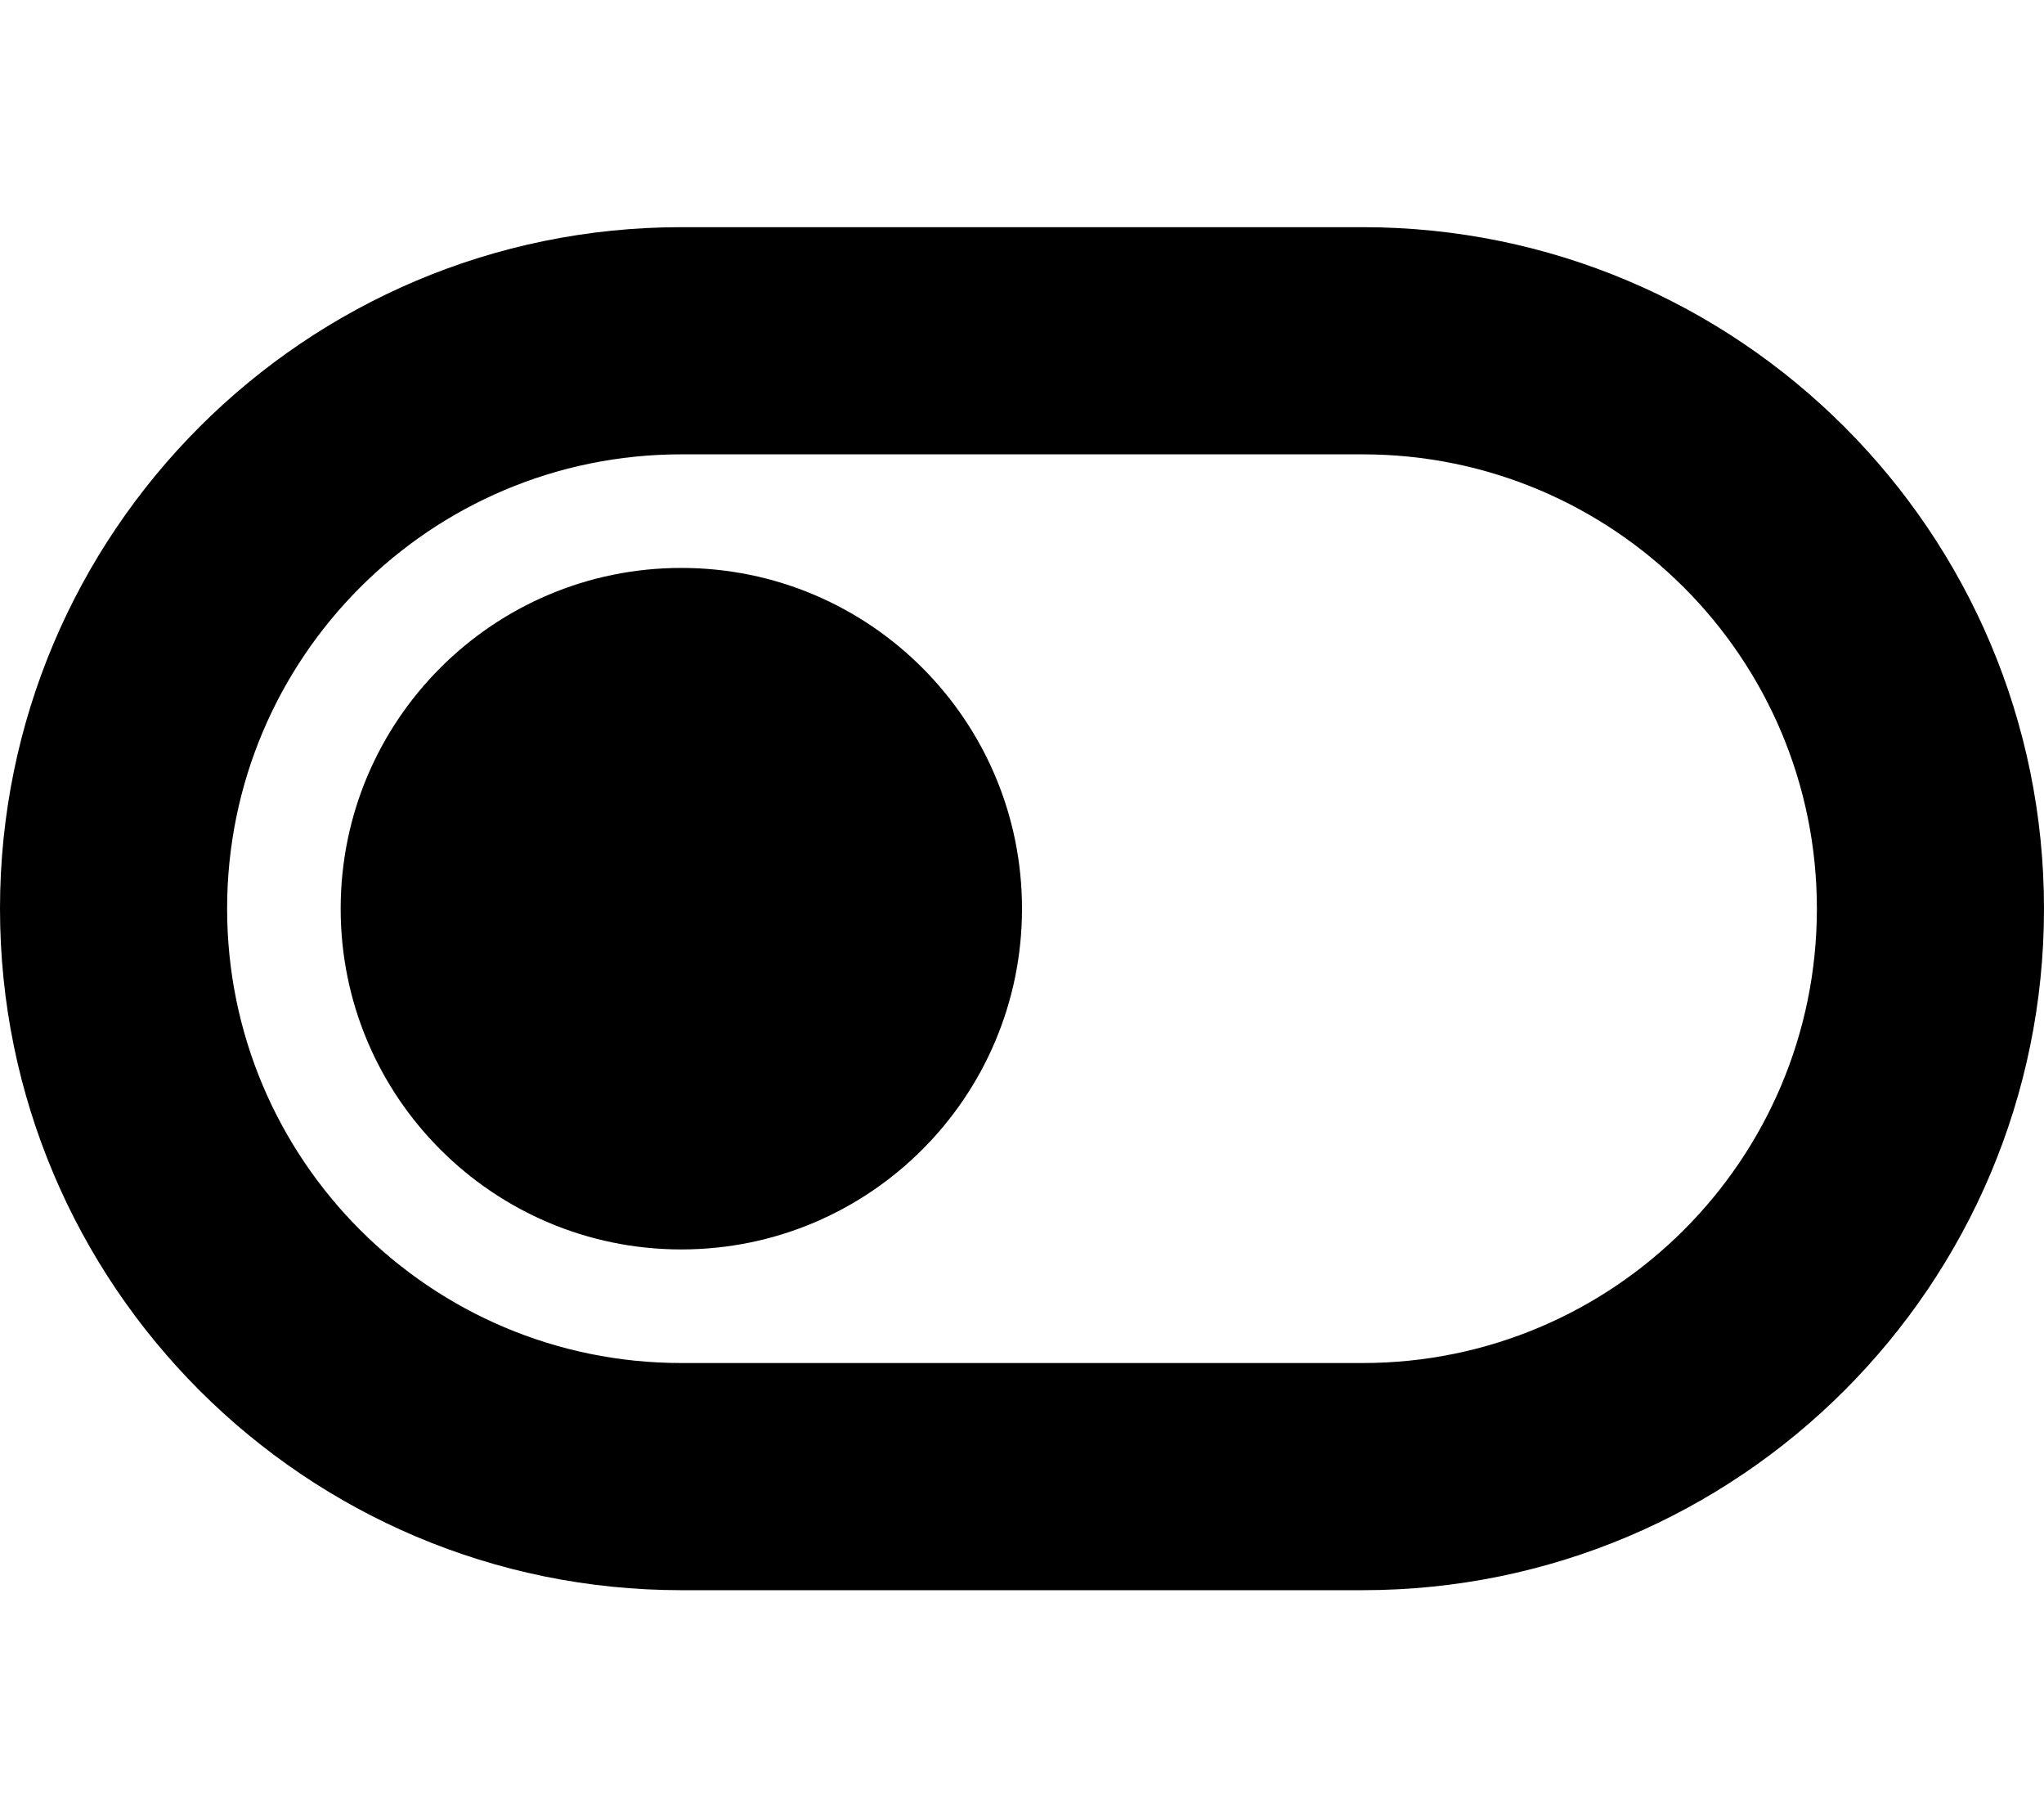
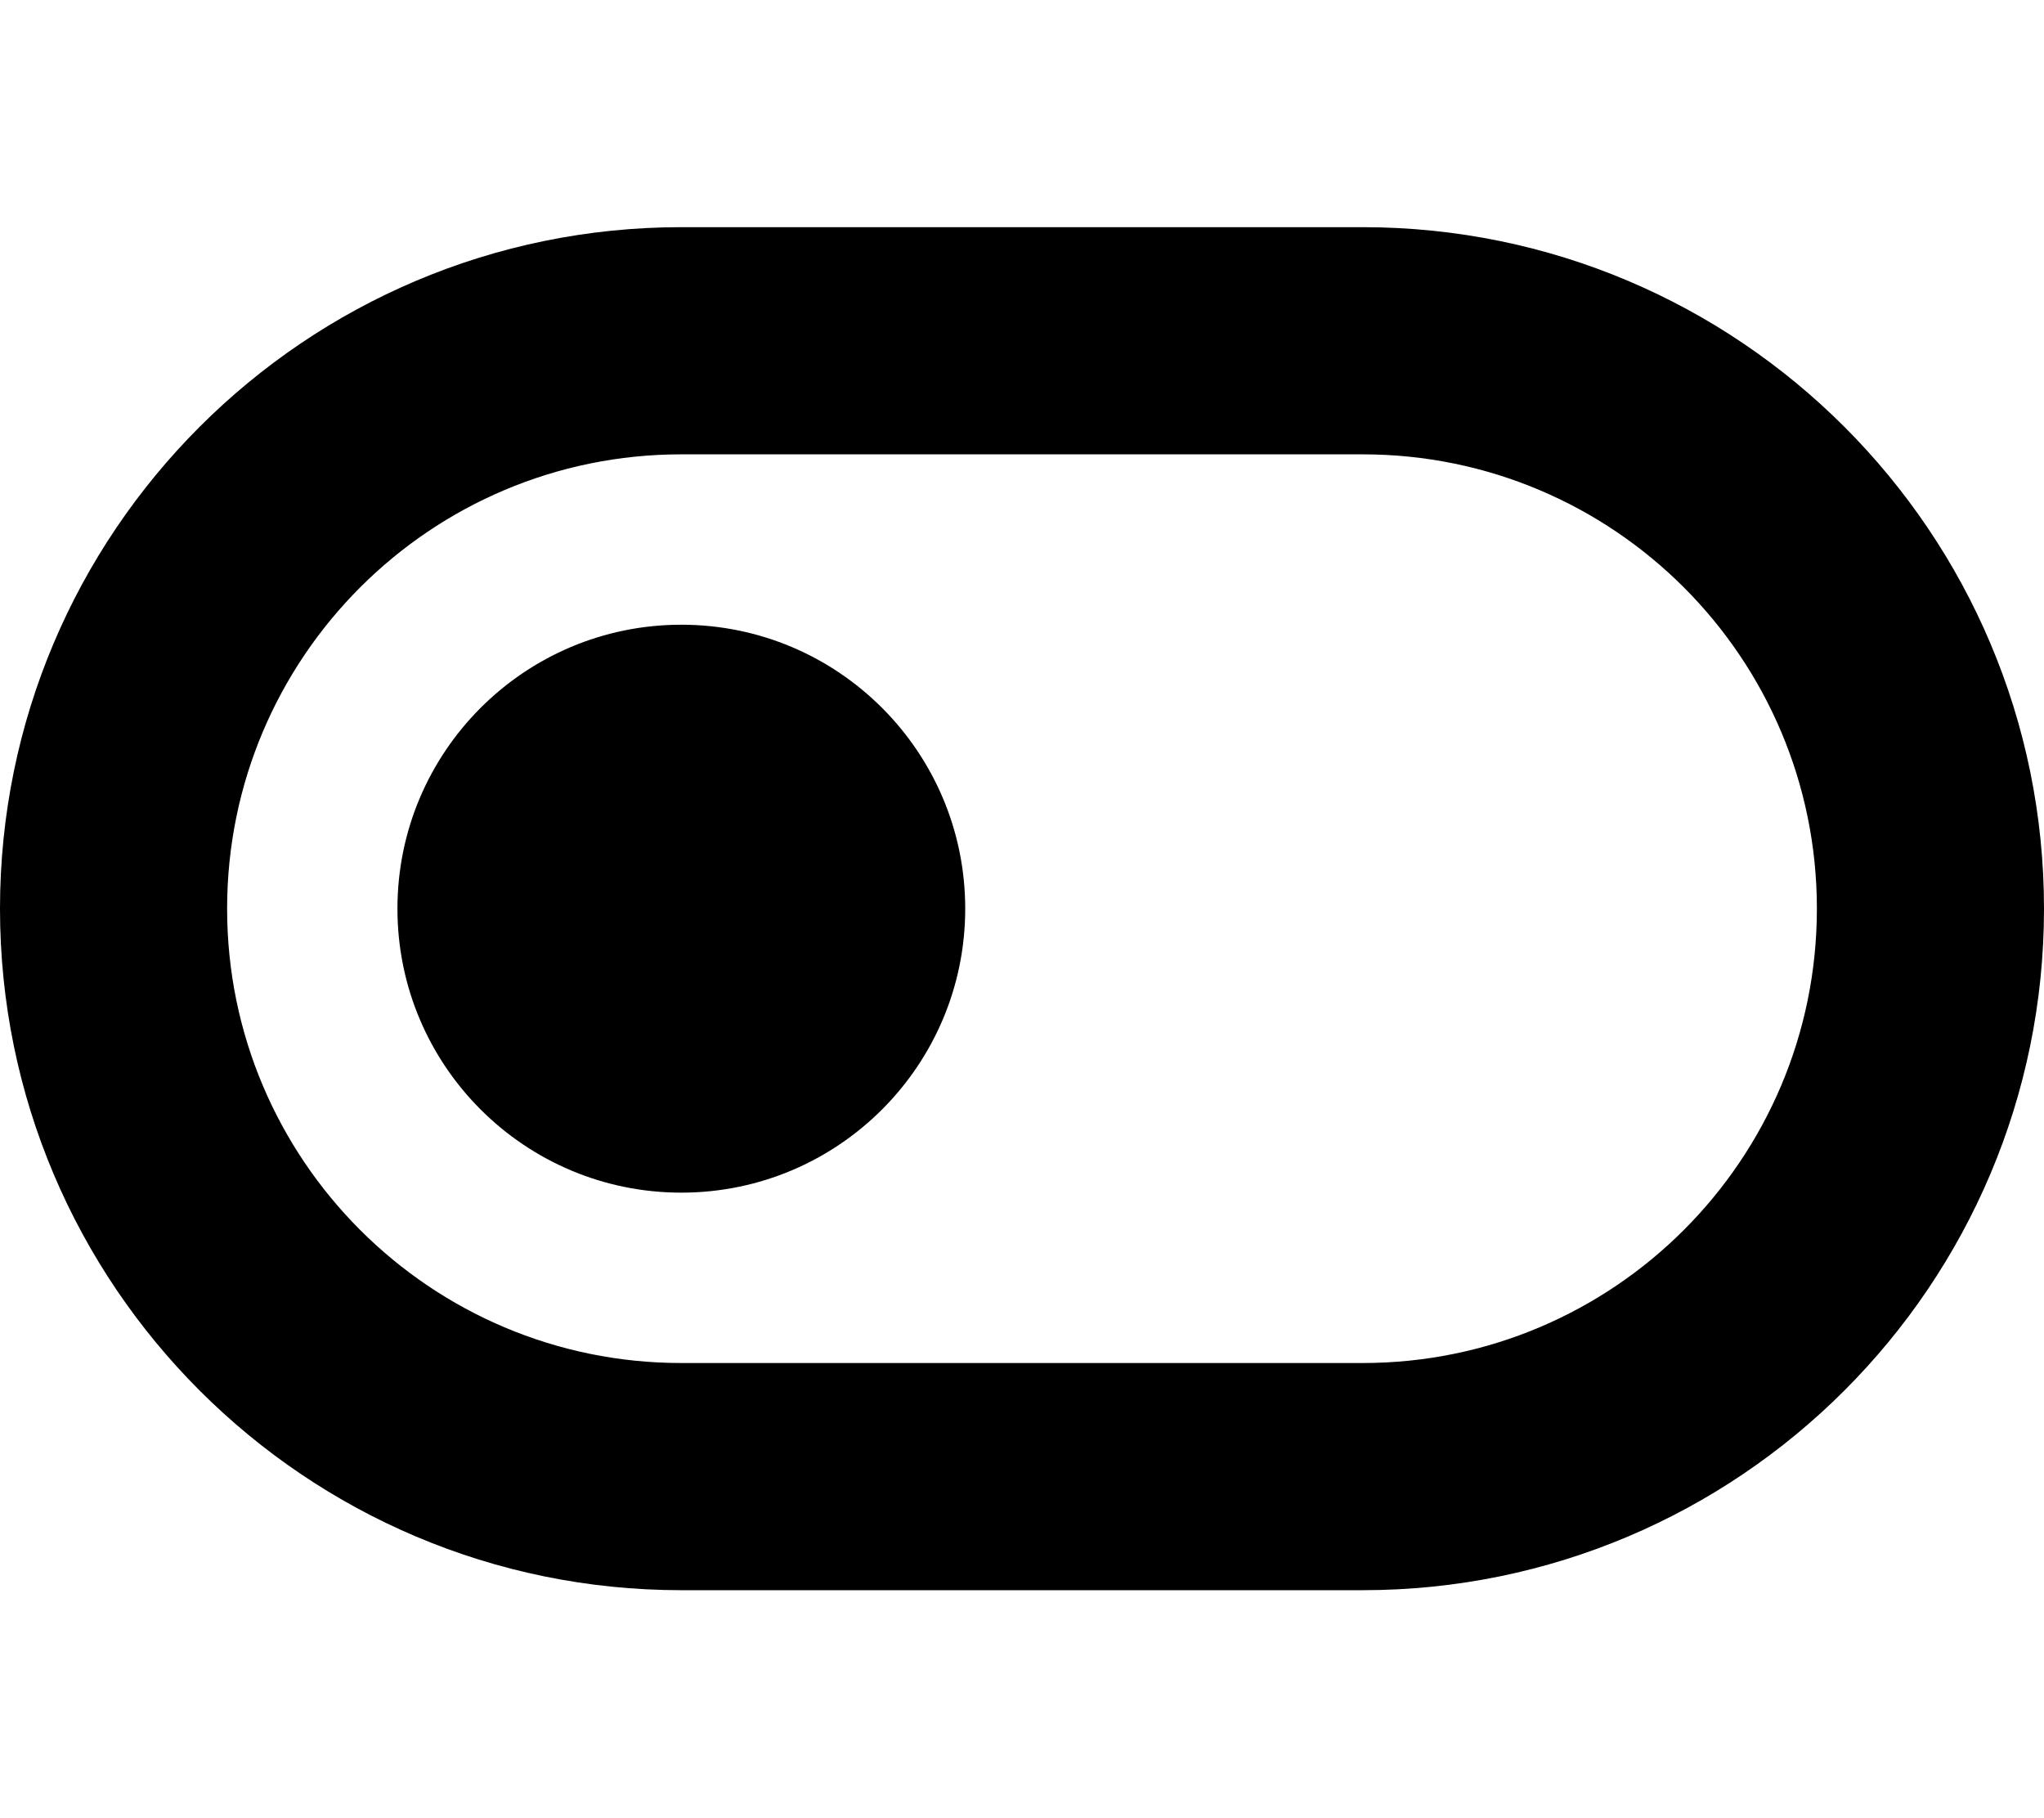
<svg xmlns="http://www.w3.org/2000/svg" viewBox="0 0 576 512">
-   <path d="M384 128c70.7 0 128 57.3 128 128s-57.3 128-128 128H192c-70.7 0-128-57.3-128-128s57.3-128 128-128H384zM576 256c0-106-86-192-192-192H192C86 64 0 150 0 256S86 448 192 448H384c106 0 192-86 192-192zM192 352a96 96 0 1 0 0-192 96 96 0 1 0 0 192z" />
+   <path fill="currentColor" d="M384 128c70.7 0 128 57.3 128 128S454.7 384 384 384l-192 0c-70.7 0-128-57.3-128-128s57.3-128 128-128l192 0zM576 256c0-106-86-192-192-192L192 64C86 64 0 150 0 256S86 448 192 448l192 0c106 0 192-86 192-192zM192 336a80 80 0 1 0 0-160 80 80 0 1 0 0 160z" />
</svg>
